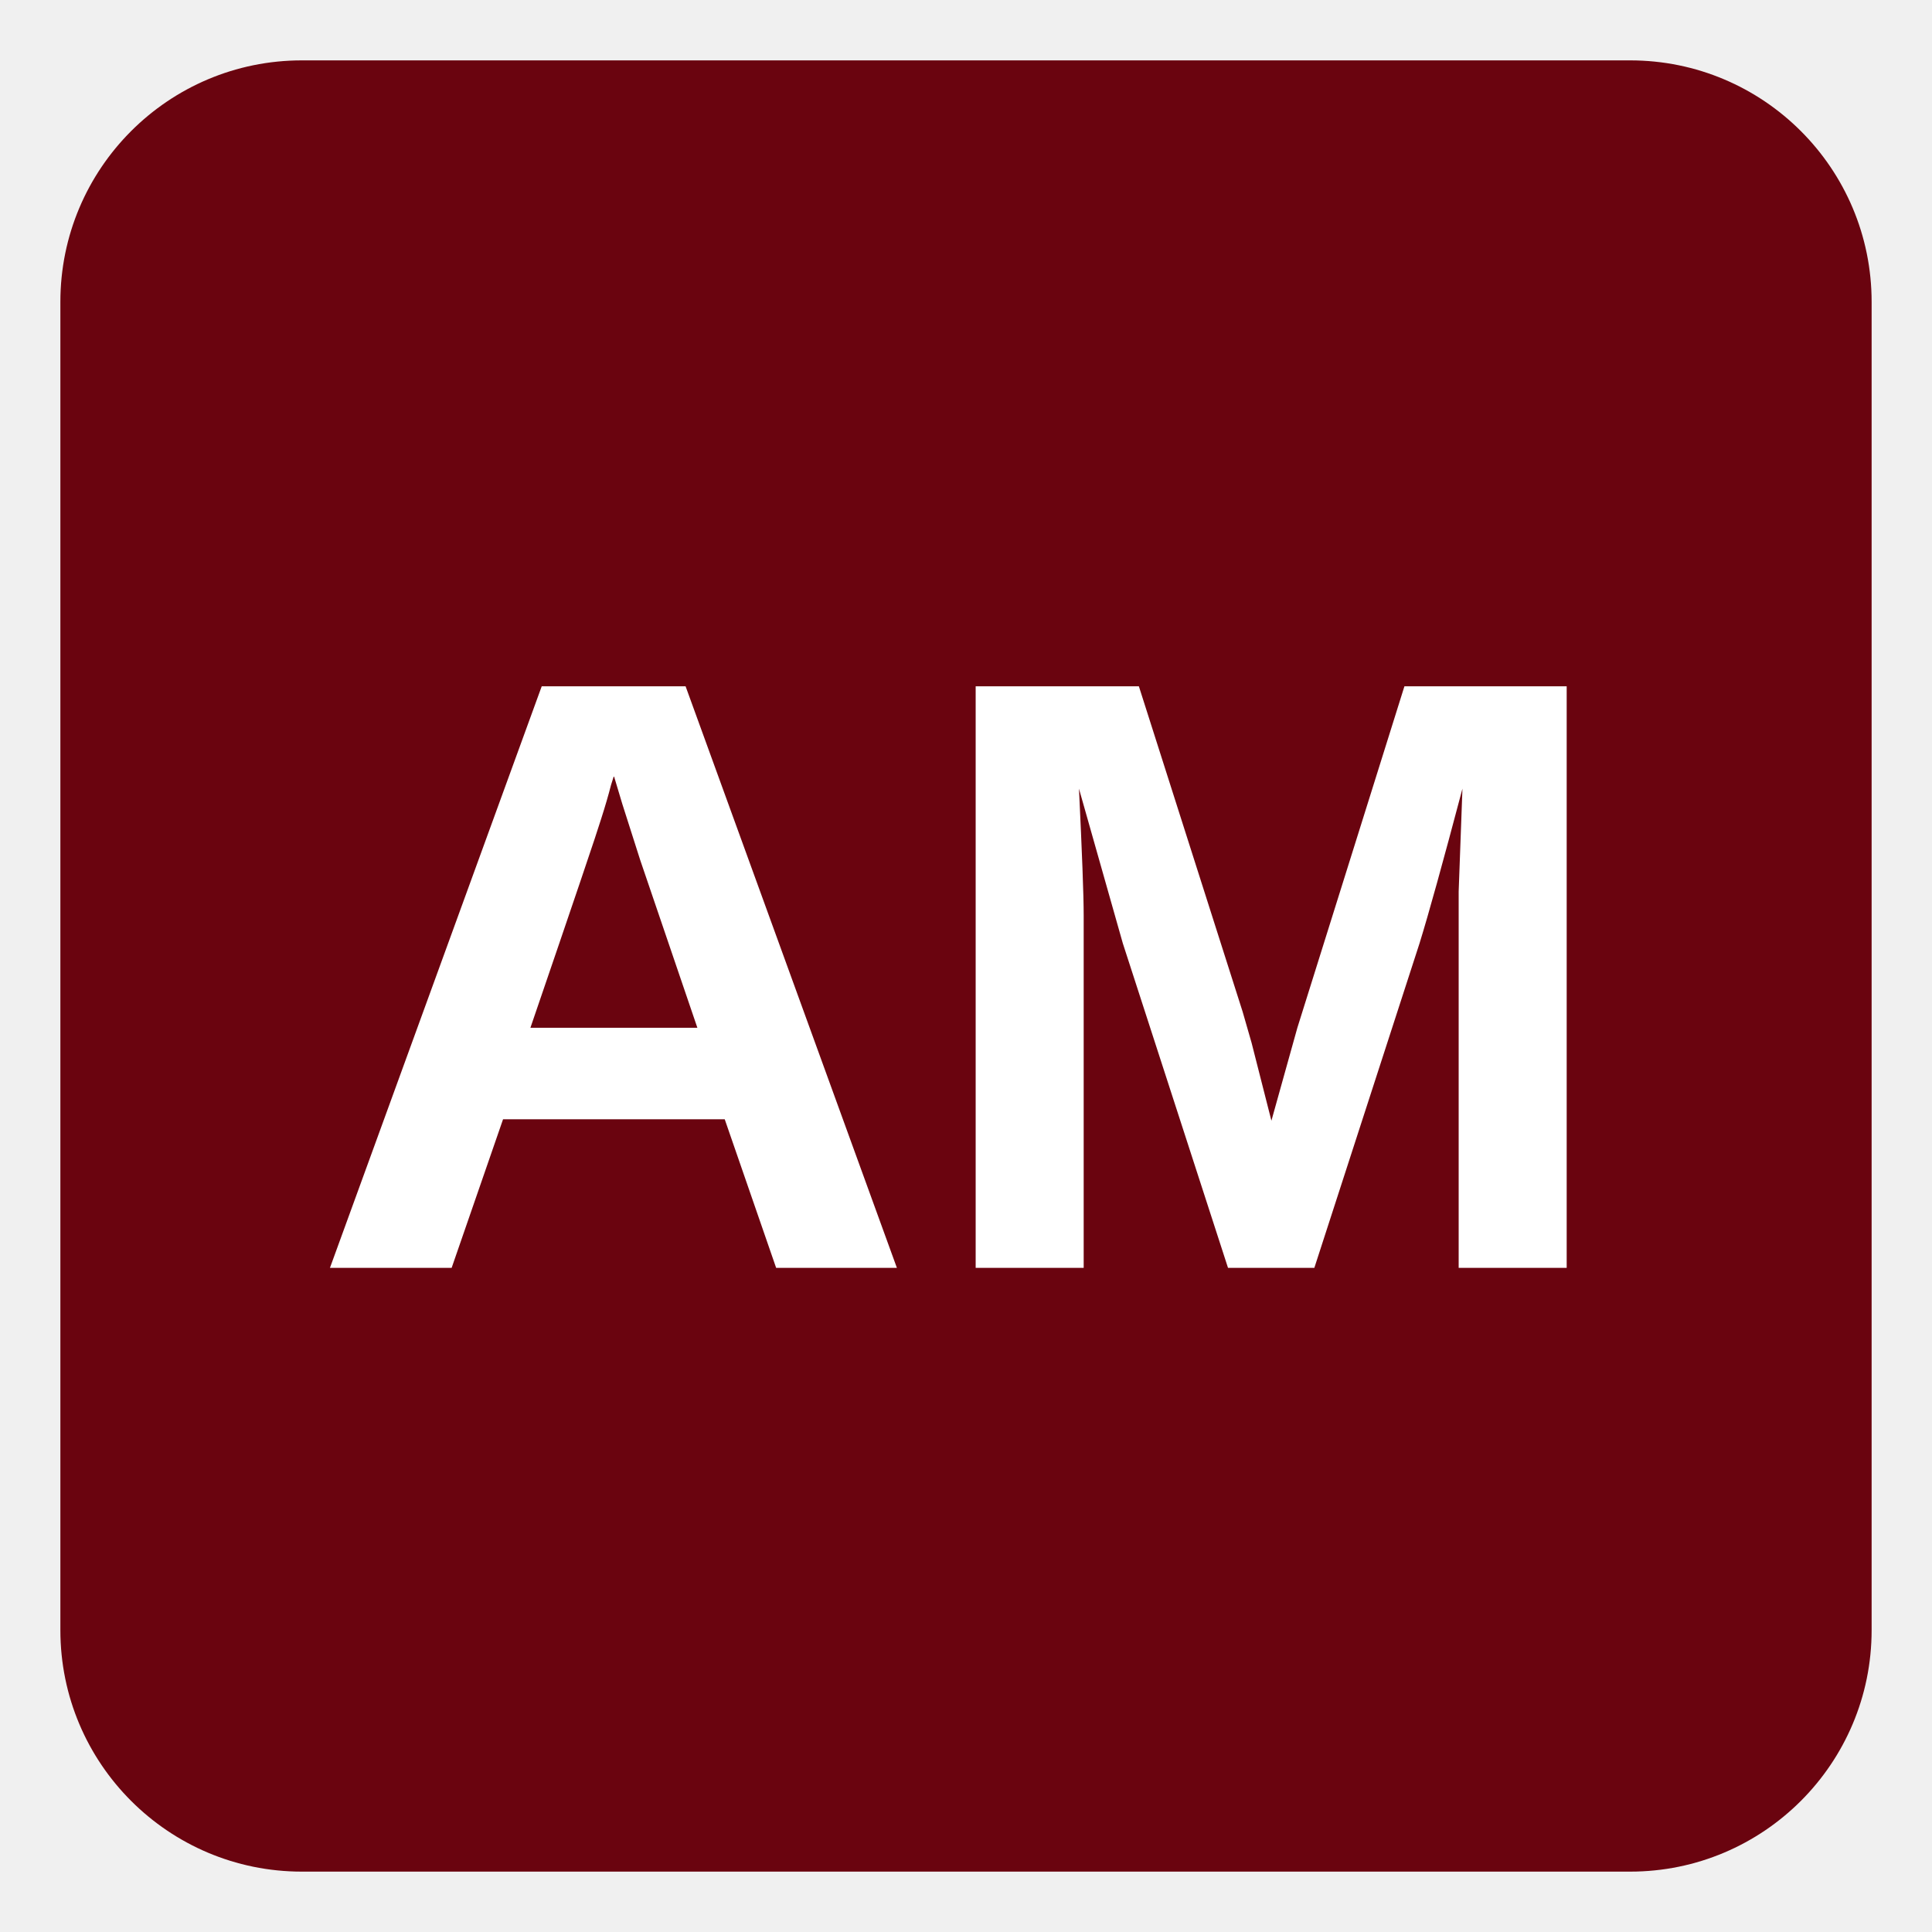
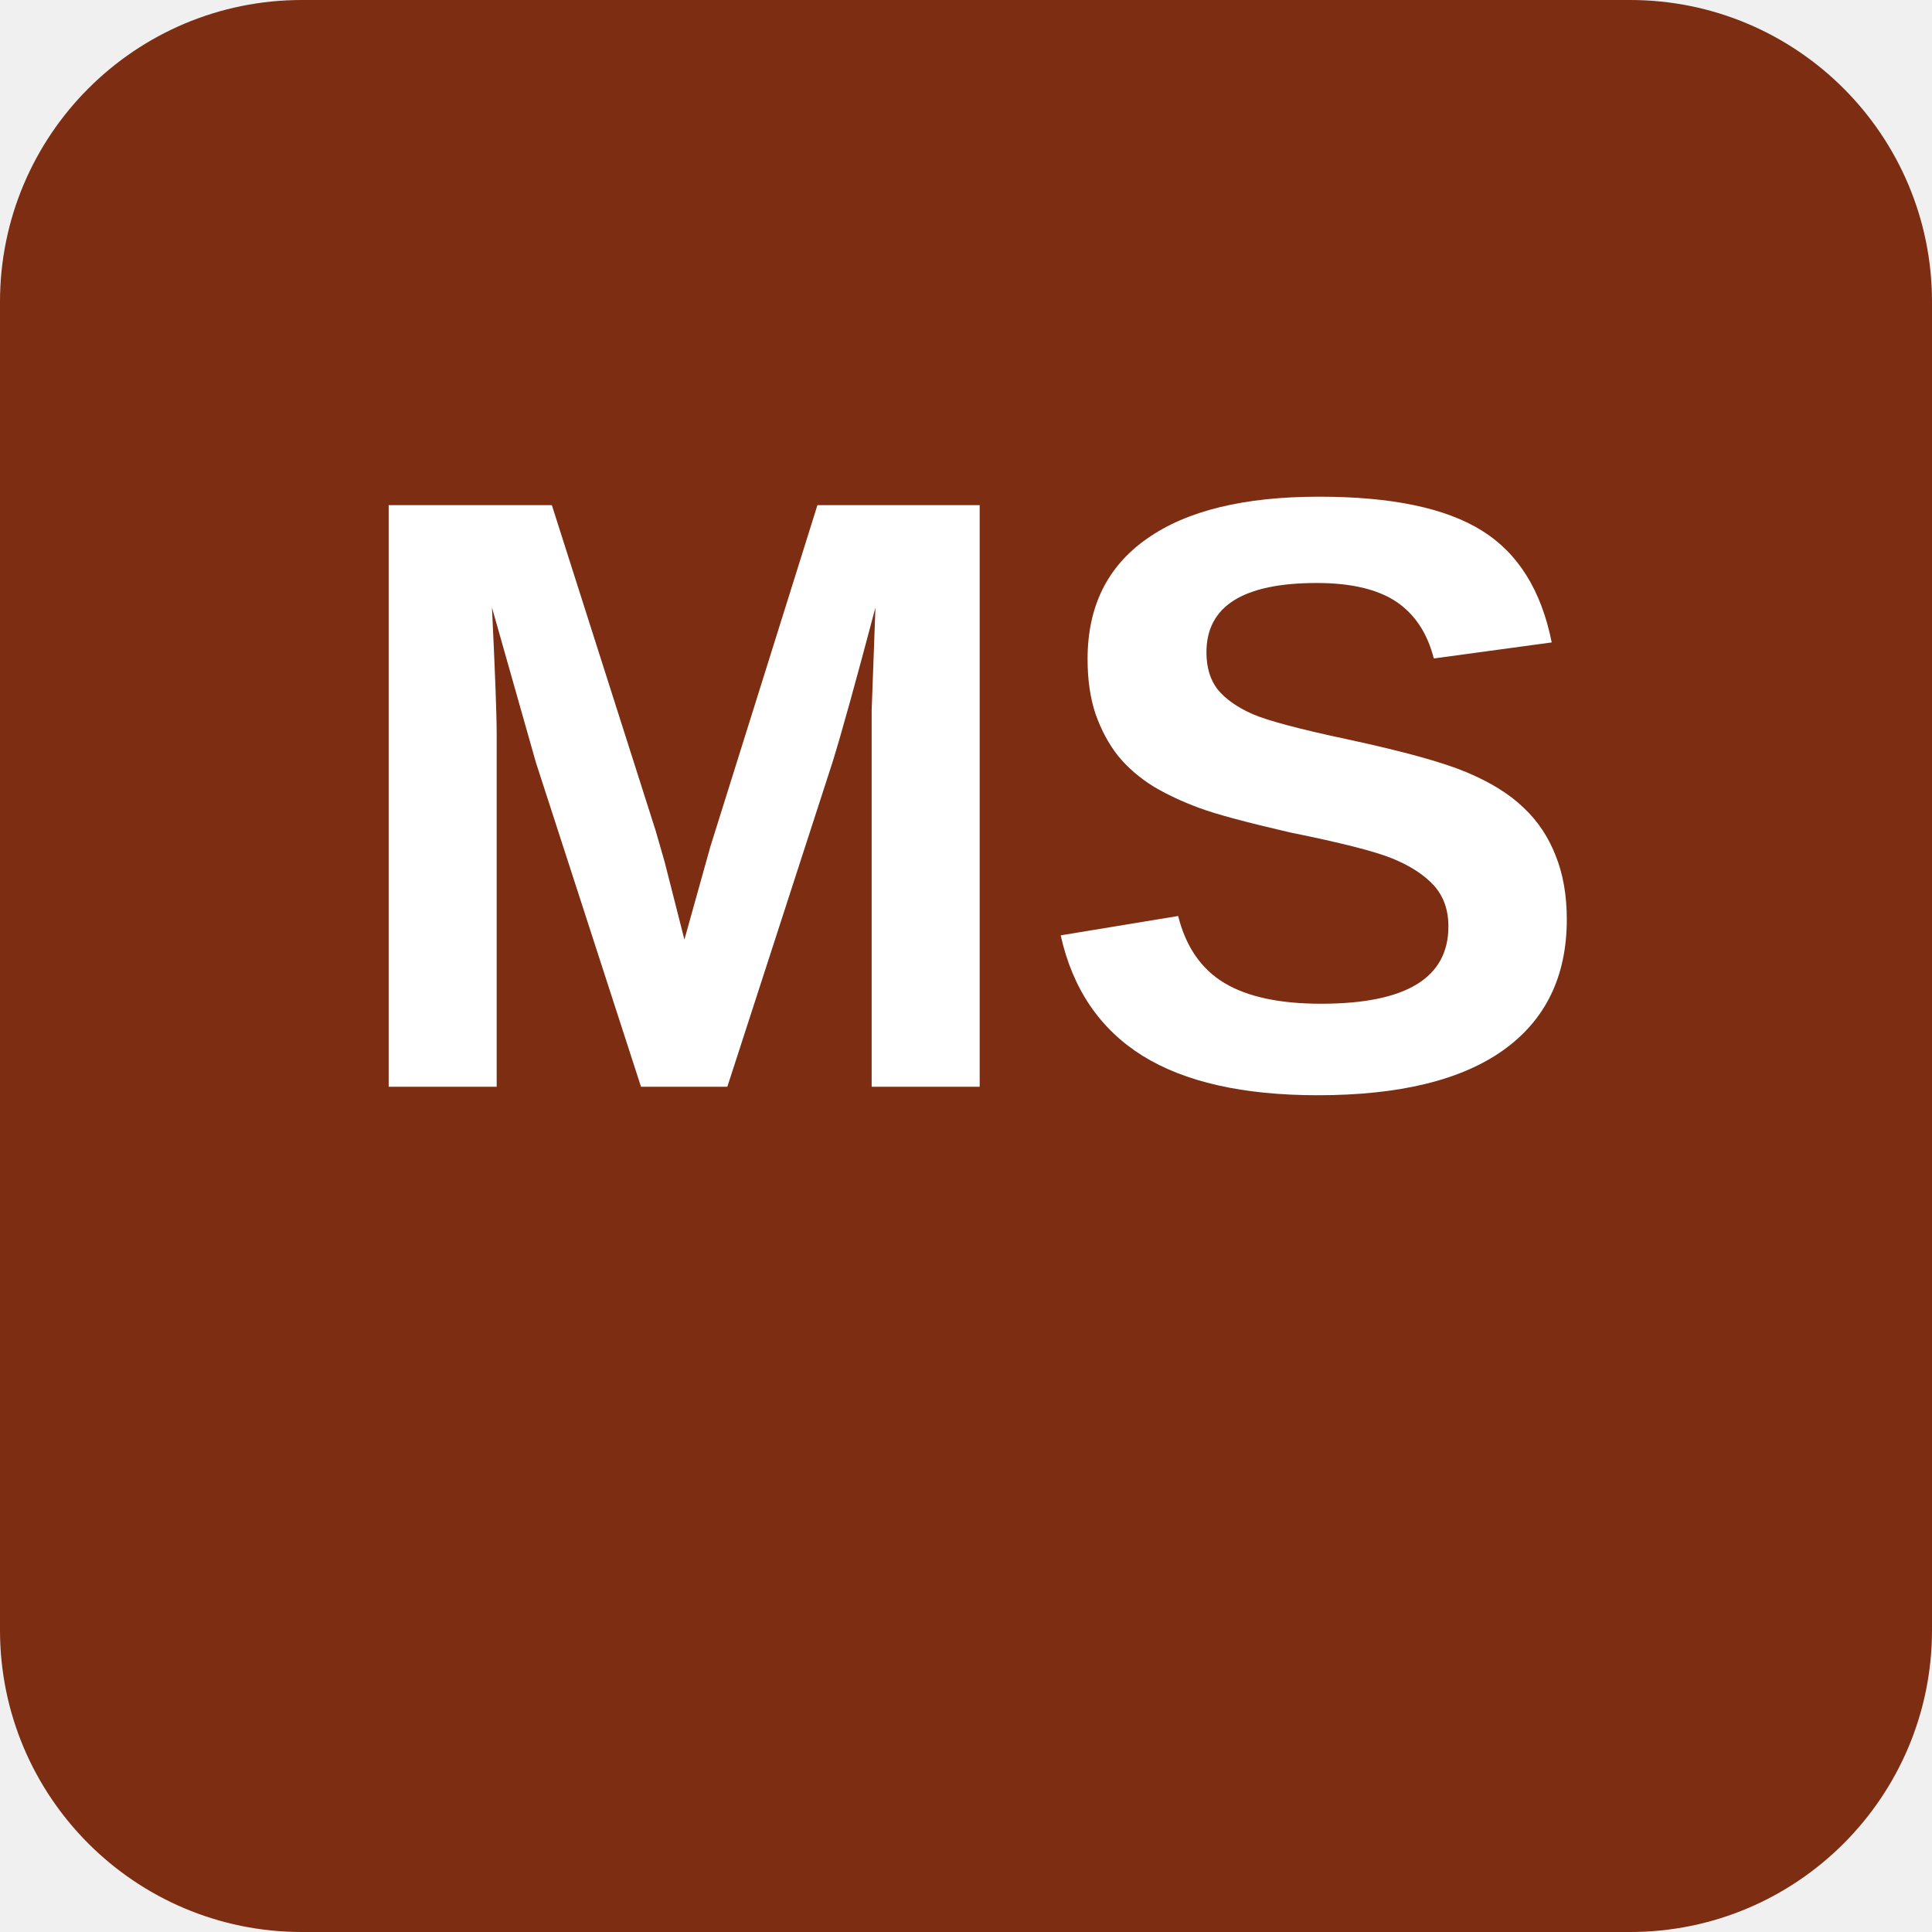
<svg xmlns="http://www.w3.org/2000/svg" viewBox="0 0 64 64" width="64" height="64">
-   <rect x="2" y="2" width="60" height="60" rx="8" fill="#6A040F" />
-   <text x="32" y="42" text-anchor="middle" font-family="Arial,sans-serif" font-size="28" font-weight="700" fill="white">AM</text>
+   <rect width="64" height="64" rx="10" fill="#7C2D12" />
+   <text x="32" y="36" font-family="Arial,Helvetica,sans-serif" font-size="28" font-weight="700" text-anchor="middle" fill="#FFFFFF">MS</text>
</svg>
